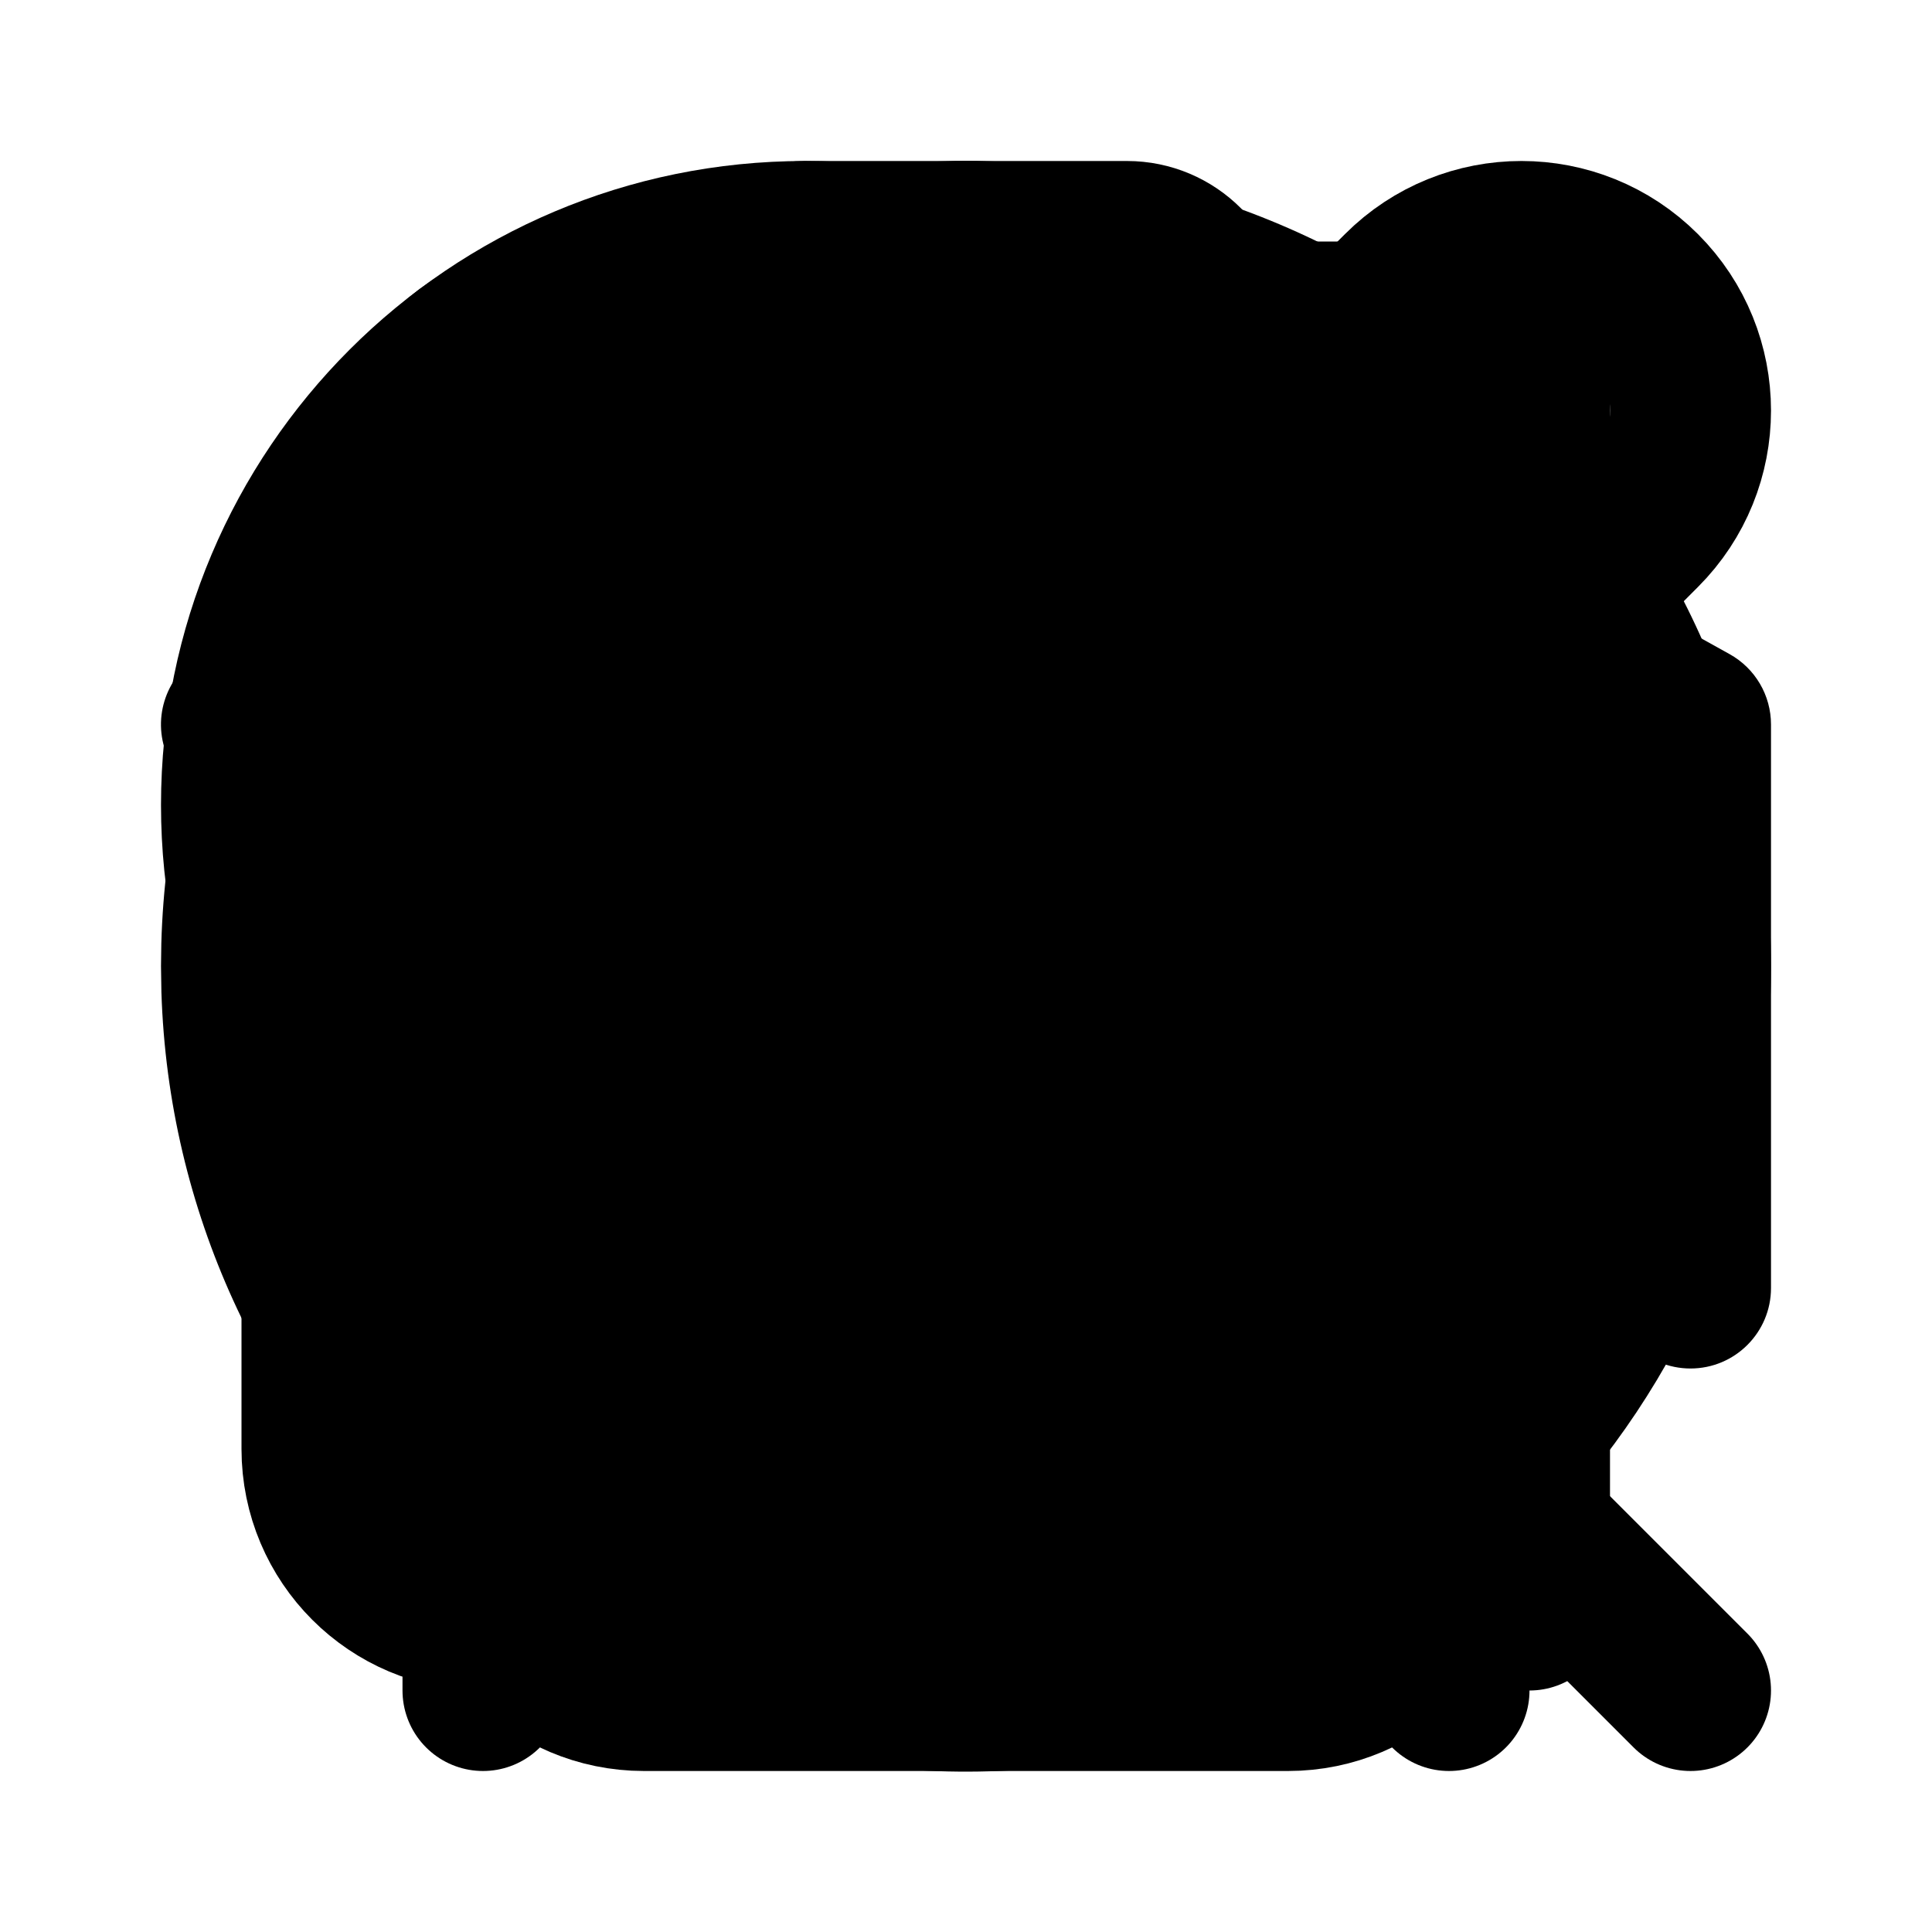
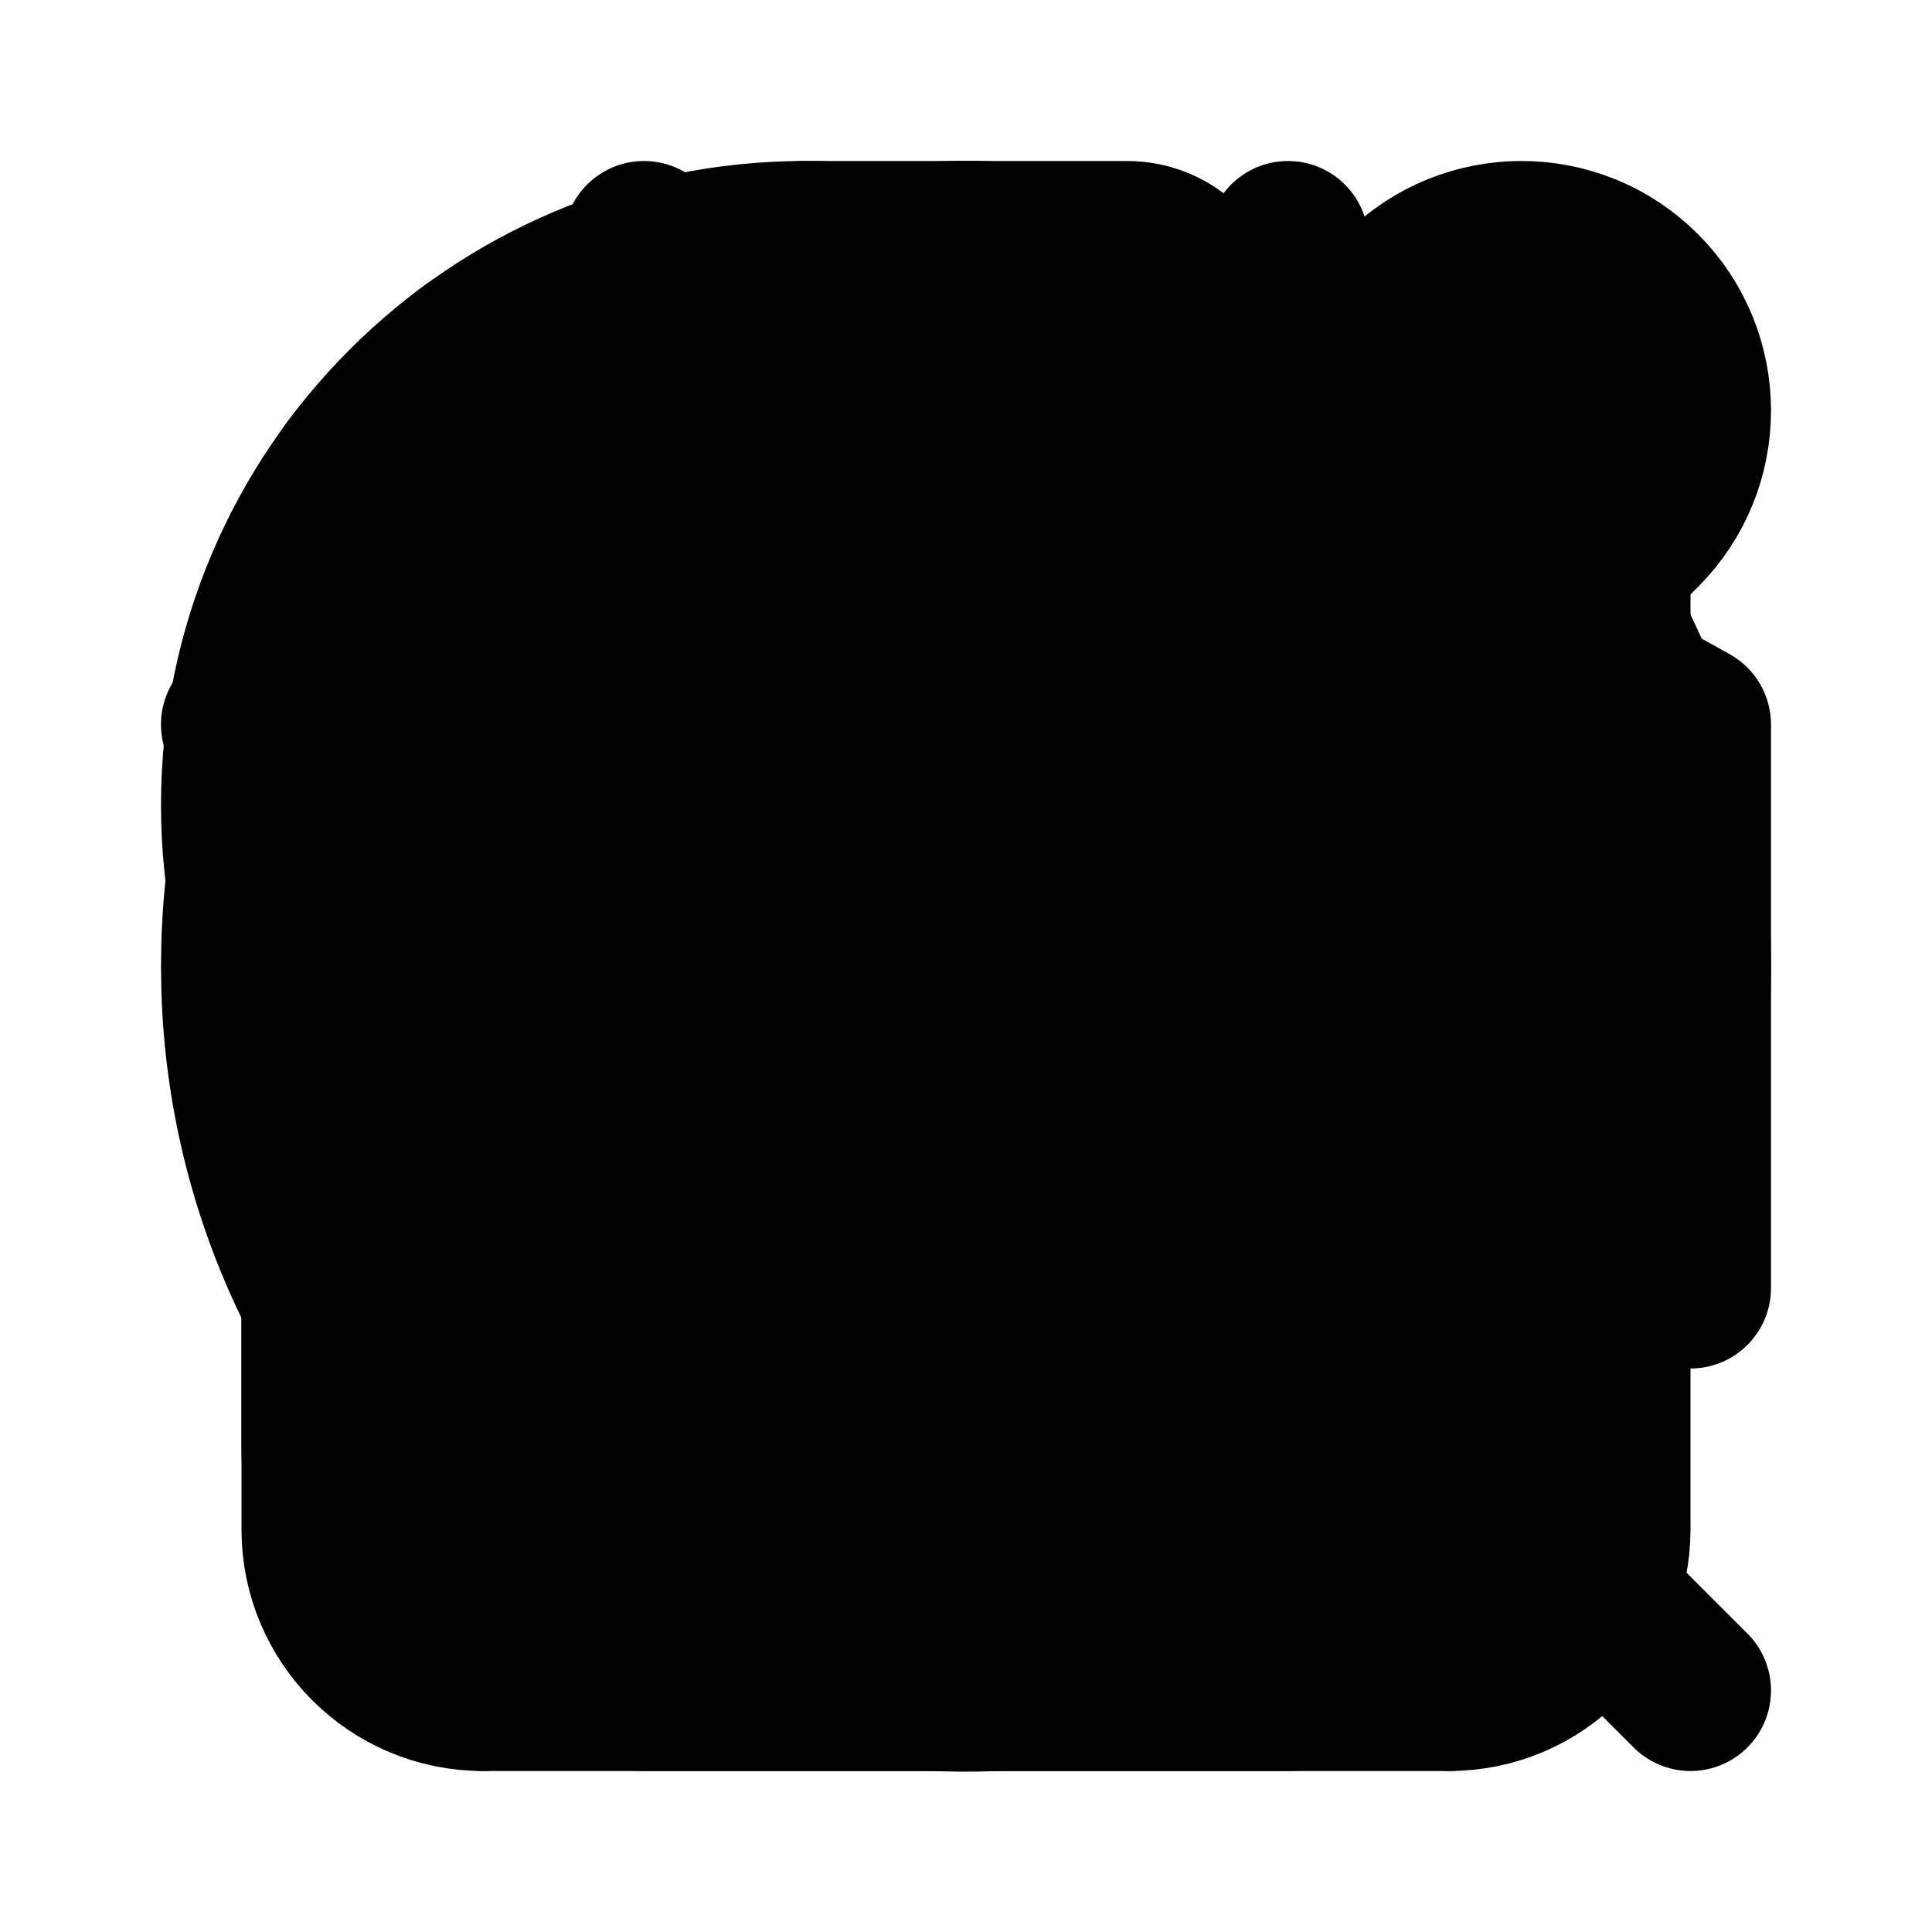
<svg xmlns="http://www.w3.org/2000/svg">
  <svg viewBox=" 0 0 24 24" id="academic">
    <g fill=" none">
      <path fill-rule=" evenodd" clip-rule=" evenodd" d=" M11.514 3.126a1 1 0 0 1 .972 0l9 5A1 1 0 0 1 22 9v7a1 1 0 1 1-2 0v-5.3l-1 .555v.004l-6.067 3.016a2 2 0 0 1-1.848-.035L2.357 9.479a1 1 0 0 0-.284-.103a1 1 0 0 1 .441-1.25l9-5zM5 13.199V17a1 1 0 0 0 .553.894l6 3a1 1 0 0 0 .894 0l6-3A1 1 0 0 0 19 17v-3.256l-6.083 2.844a2 2 0 0 1-1.805-.056L5 13.2z" fill=" currentColor" />
    </g>
  </svg>
  <svg viewBox="0 0 24 24" id="plus">
    <path fill="none" stroke="currentColor" strokeLinecap="round" strokeLinejoin="round" strokeWidth="1.5" d="M18 12h-6m0 0H6m6 0V6m0 6v6" />
  </svg>
  <svg id="book" viewBox="0 0 24 24" fill="none" stroke="currentColor" stroke-width="2" stroke-linecap="round" stroke-linejoin="round" class="icon icon-tabler icons-tabler-outline icon-tabler-book-2">
    <path stroke="none" d="M0 0h24v24H0z" fill="none" />
    <path d="M19 4v16h-12a2 2 0 0 1 -2 -2v-12a2 2 0 0 1 2 -2h12" />
    <path d="M19 16h-12a2 2 0 0 0 -2 2" />
    <path d="M9 8h6" />
  </svg>
  <svg id="search" viewBox="0 0 24 24" fill="none" stroke="currentColor" stroke-width="2" stroke-linecap="round" stroke-linejoin="round" class="icon icon-tabler icons-tabler-outline icon-tabler-search">
    <path stroke="none" d="M0 0h24v24H0z" fill="none" />
    <path d="M3 10a7 7 0 1 0 14 0a7 7 0 1 0 -14 0" />
    <path d="M21 21l-6 -6" />
  </svg>
  <svg id="error" viewBox="0 0 24 24" fill="currentColor" class="icon icon-tabler icons-tabler-filled icon-tabler-alert-circle">
    <path stroke="none" d="M0 0h24v24H0z" fill="none" />
    <path d="M12 2c5.523 0 10 4.477 10 10a10 10 0 0 1 -19.995 .324l-.005 -.324l.004 -.28c.148 -5.393 4.566 -9.72 9.996 -9.72zm.01 13l-.127 .007a1 1 0 0 0 0 1.986l.117 .007l.127 -.007a1 1 0 0 0 0 -1.986l-.117 -.007zm-.01 -8a1 1 0 0 0 -.993 .883l-.007 .117v4l.007 .117a1 1 0 0 0 1.986 0l.007 -.117v-4l-.007 -.117a1 1 0 0 0 -.993 -.883z" />
  </svg>
  <svg id="edit" viewBox="0 0 24 24" fill="none" stroke="currentColor" stroke-width="2" stroke-linecap="round" stroke-linejoin="round">
    <path stroke="none" d="M0 0h24v24H0z" fill="none" />
    <path d="M7 7h-1a2 2 0 0 0 -2 2v9a2 2 0 0 0 2 2h9a2 2 0 0 0 2 -2v-1" />
    <path d="M20.385 6.585a2.1 2.1 0 0 0 -2.97 -2.97l-8.415 8.385v3h3l8.385 -8.415" />
    <path d="M16 5l3 3" />
  </svg>
  <svg id="delete" viewBox="0 0 24 24" fill="none" stroke="currentColor" stroke-width="2" stroke-linecap="round" stroke-linejoin="round">
    <path stroke="none" d="M0 0h24v24H0z" fill="none" />
    <path d="M4 7l16 0" />
    <path d="M10 11l0 6" />
    <path d="M14 11l0 6" />
    <path d="M5 7l1 12a2 2 0 0 0 2 2h8a2 2 0 0 0 2 -2l1 -12" />
    <path d="M9 7v-3a1 1 0 0 1 1 -1h4a1 1 0 0 1 1 1v3" />
  </svg>
  <svg id="user" viewBox="0 0 24 24" fill="none" stroke="currentColor" stroke-width="2" stroke-linecap="round" stroke-linejoin="round" class="icon icon-tabler icons-tabler-outline icon-tabler-user">
    <path stroke="none" d="M0 0h24v24H0z" fill="none" />
    <path d="M8 7a4 4 0 1 0 8 0a4 4 0 0 0 -8 0" />
    <path d="M6 21v-2a4 4 0 0 1 4 -4h4a4 4 0 0 1 4 4v2" />
  </svg>
  <svg id="navigate-previous" fill="none" stroke="currentColor" stroke-width="2" stroke-linecap="round" stroke-linejoin="round" class="icon icon-tabler icons-tabler-outline icon-tabler-chevron-compact-left">
    <path stroke="none" d="M0 0h24v24H0z" fill="none" />
    <path d="M13 20l-3 -8l3 -8" />
  </svg>
  <svg id="navigate-next" fill="none" stroke="currentColor" stroke-width="2" stroke-linecap="round" stroke-linejoin="round" class="icon icon-tabler icons-tabler-outline icon-tabler-chevron-compact-right">
    <path stroke="none" d="M0 0h24v24H0z" fill="none" />
    <path d="M11 4l3 8l-3 8" />
  </svg>
+   <svg id="calendar" viewBox="0 0 24 24" fill="none" stroke="currentColor" stroke-width="2" stroke-linecap="round" stroke-linejoin="round">
+     <path stroke="none" d="M0 0h24v24H0z" fill="none" />
+     <path d="M4 7a2 2 0 0 1 2 -2h12a2 2 0 0 1 2 2v12a2 2 0 0 1 -2 2h-12a2 2 0 0 1 -2 -2l0 -12" />
+     <path d="M16 3l0 4" />
+     <path d="M8 3l0 4" />
+     <path d="M4 11l16 0" />
+     <path d="M8 15h2v2h-2l0 -2" />
+   </svg>
</svg>
